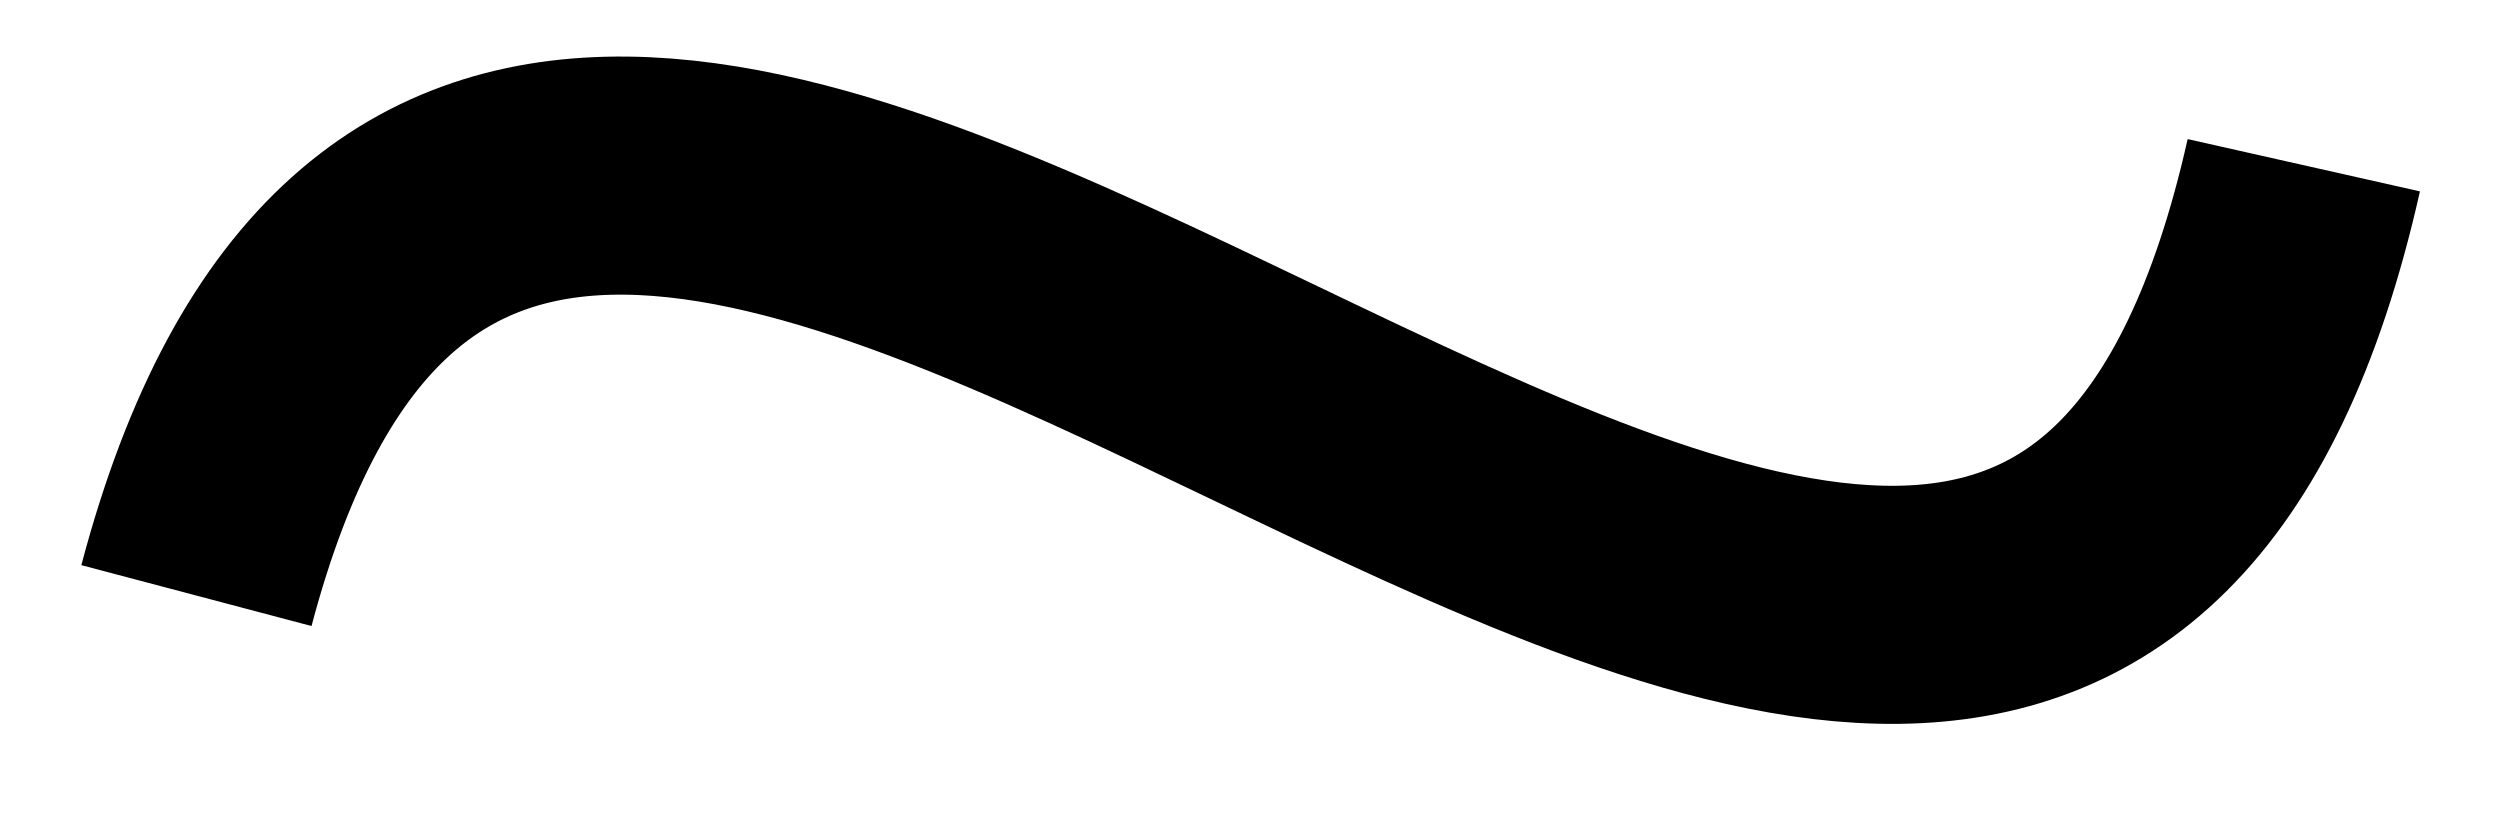
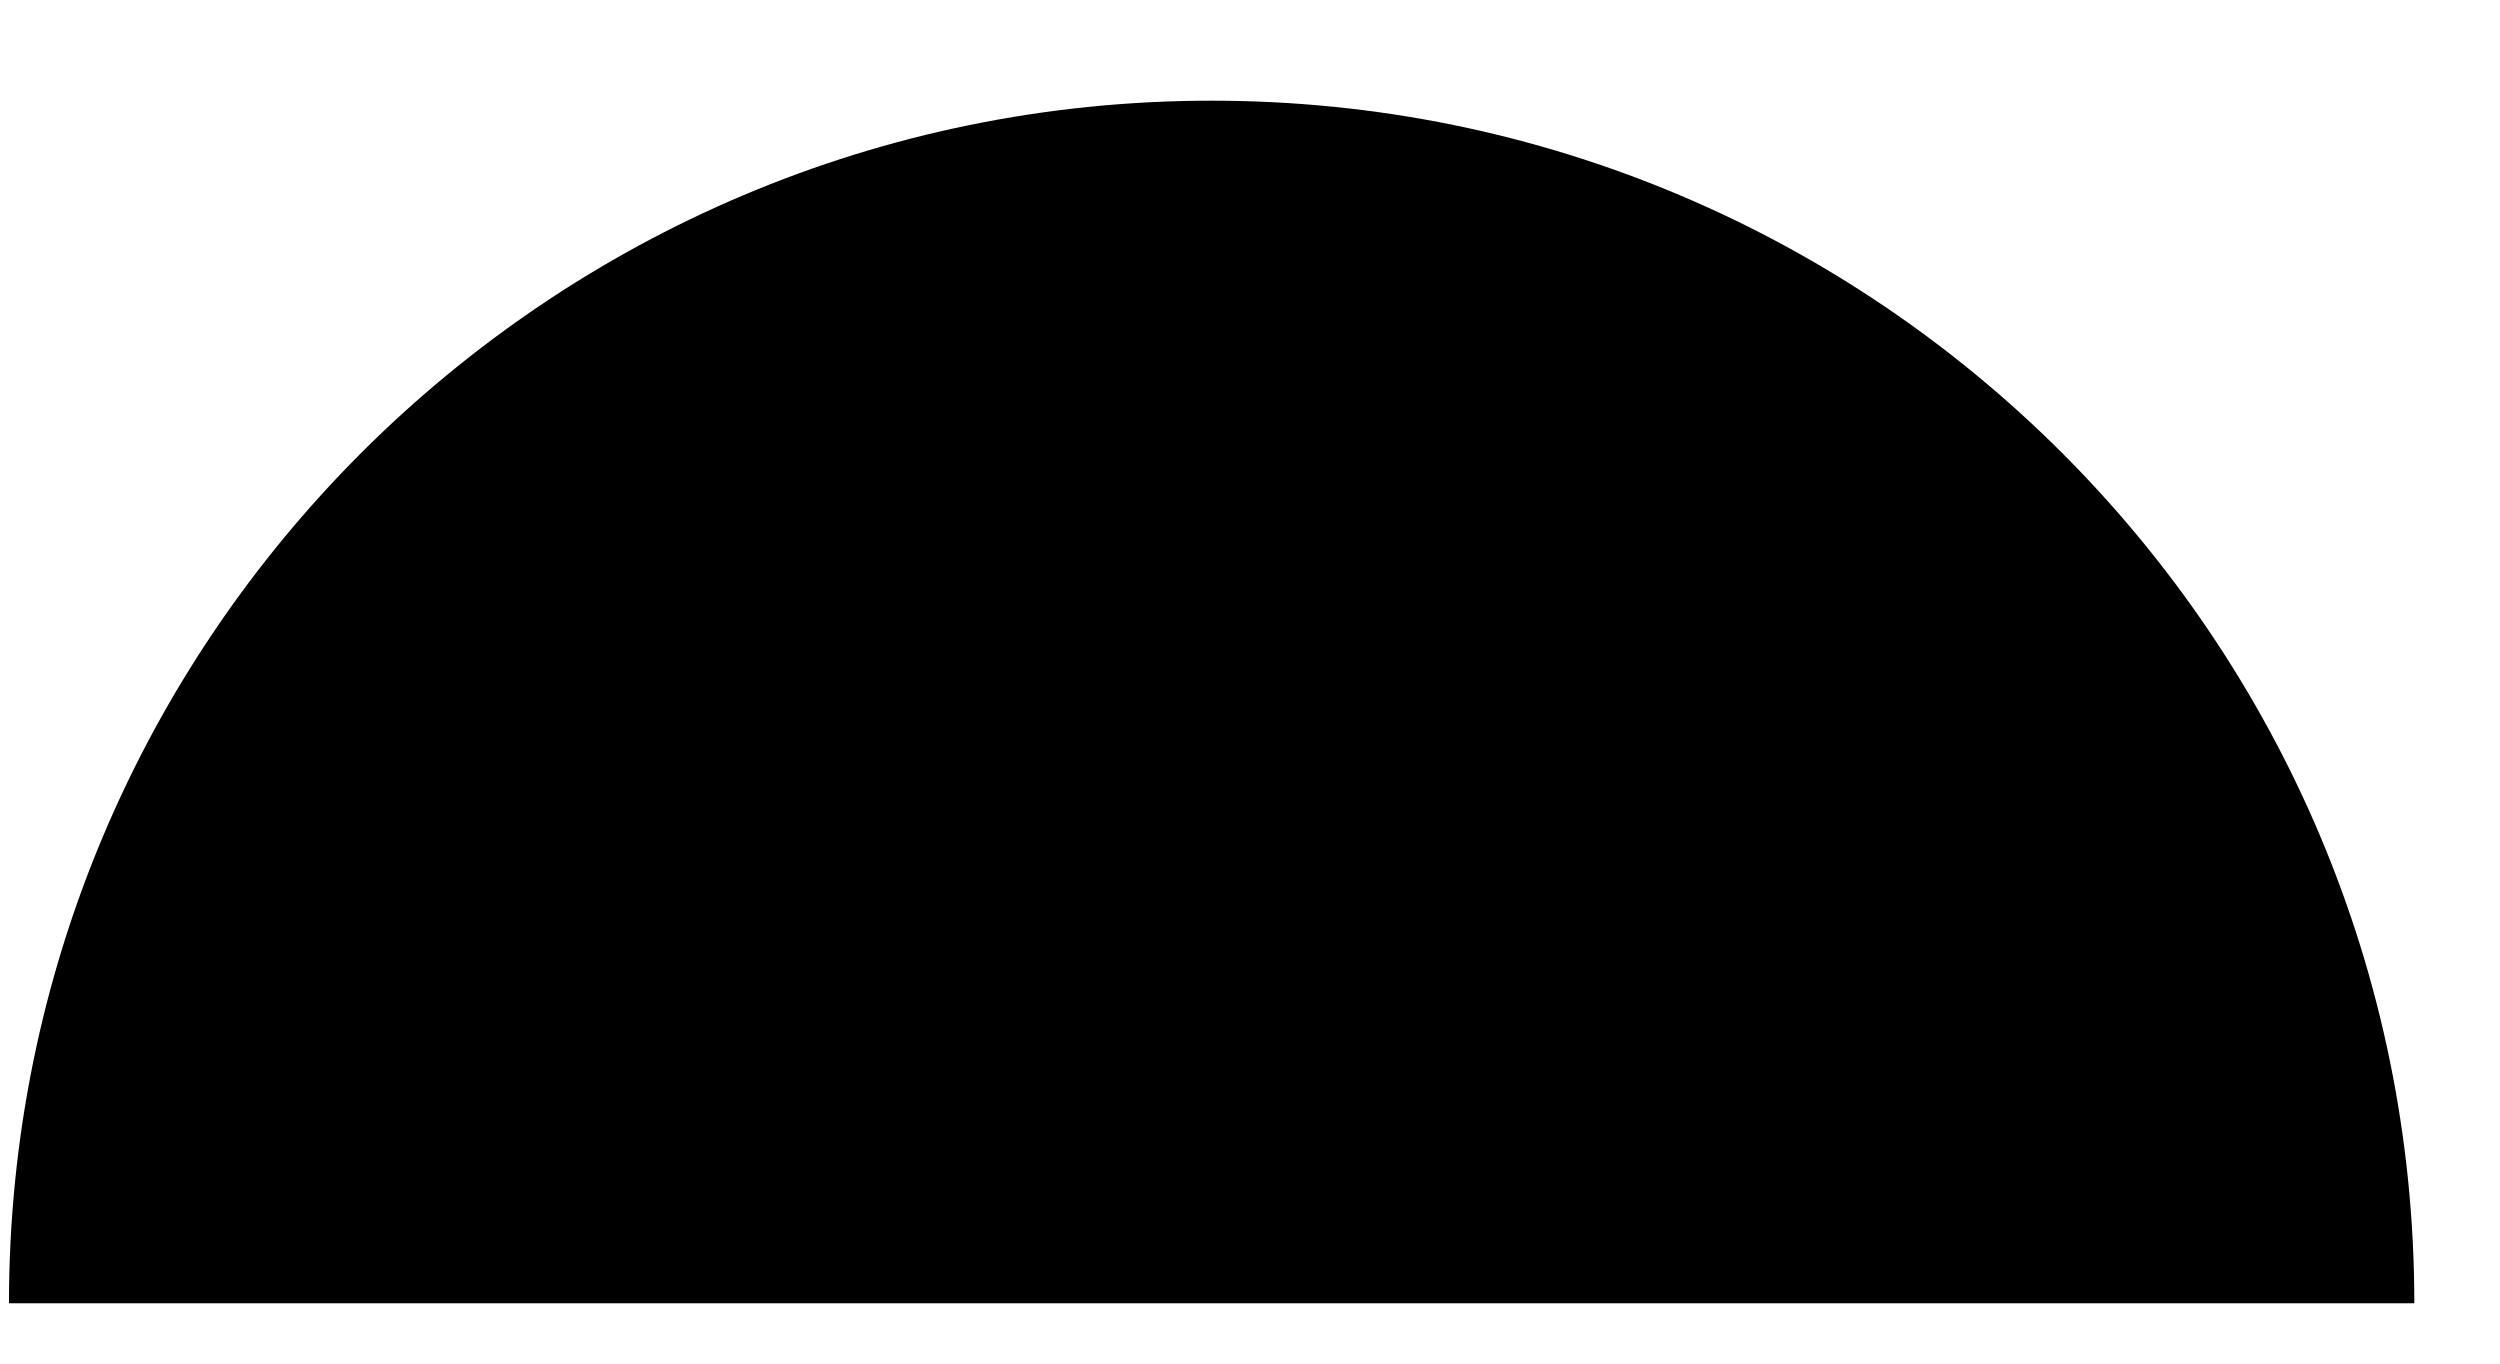
- <svg xmlns="http://www.w3.org/2000/svg" width="21" height="7" viewBox="0 0 21 7" fill="none">
-   <path d="M1.65 5.003C4.475 -5.678 16.882 12.362 19.352 1.388" stroke="black" stroke-width="2" />
+ <svg xmlns="http://www.w3.org/2000/svg" width="22" height="12" viewBox="0 0 22 12" fill="none">
+   <path d="M10.662 0.886C4.817 0.886 0.079 5.624 0.079 11.469H21.246C21.246 5.624 16.508 0.886 10.662 0.886Z" fill="black" />
</svg>
